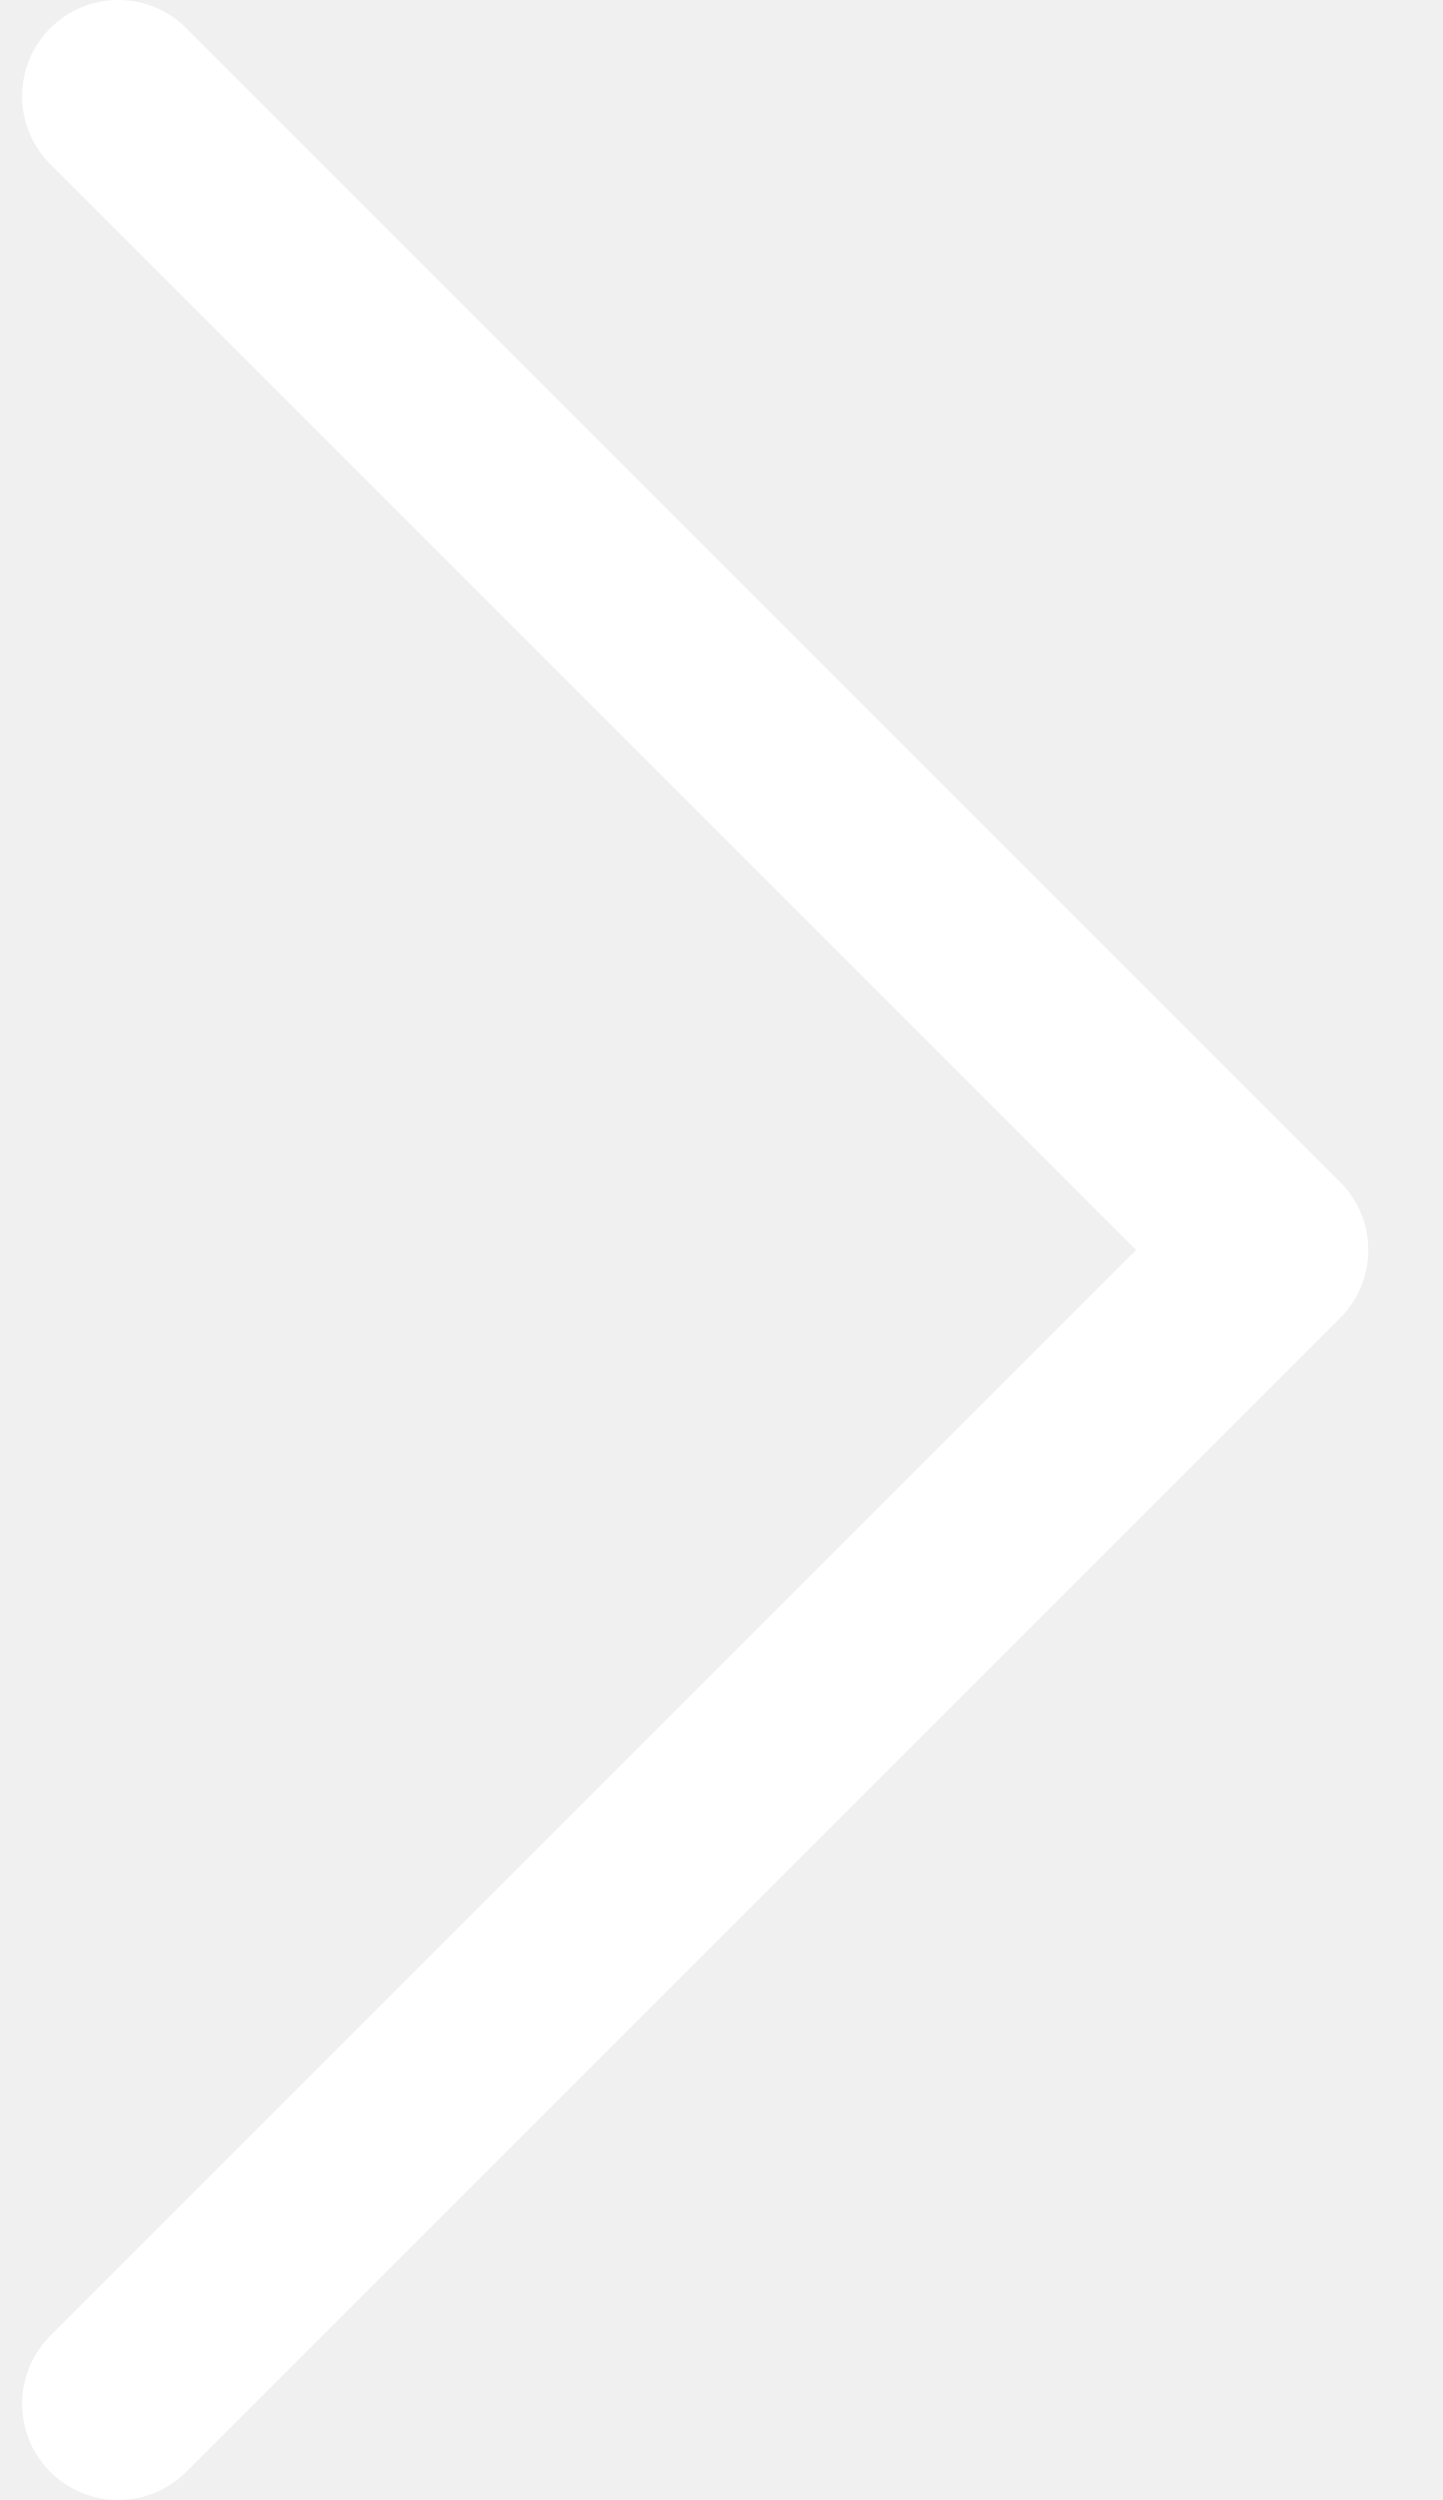
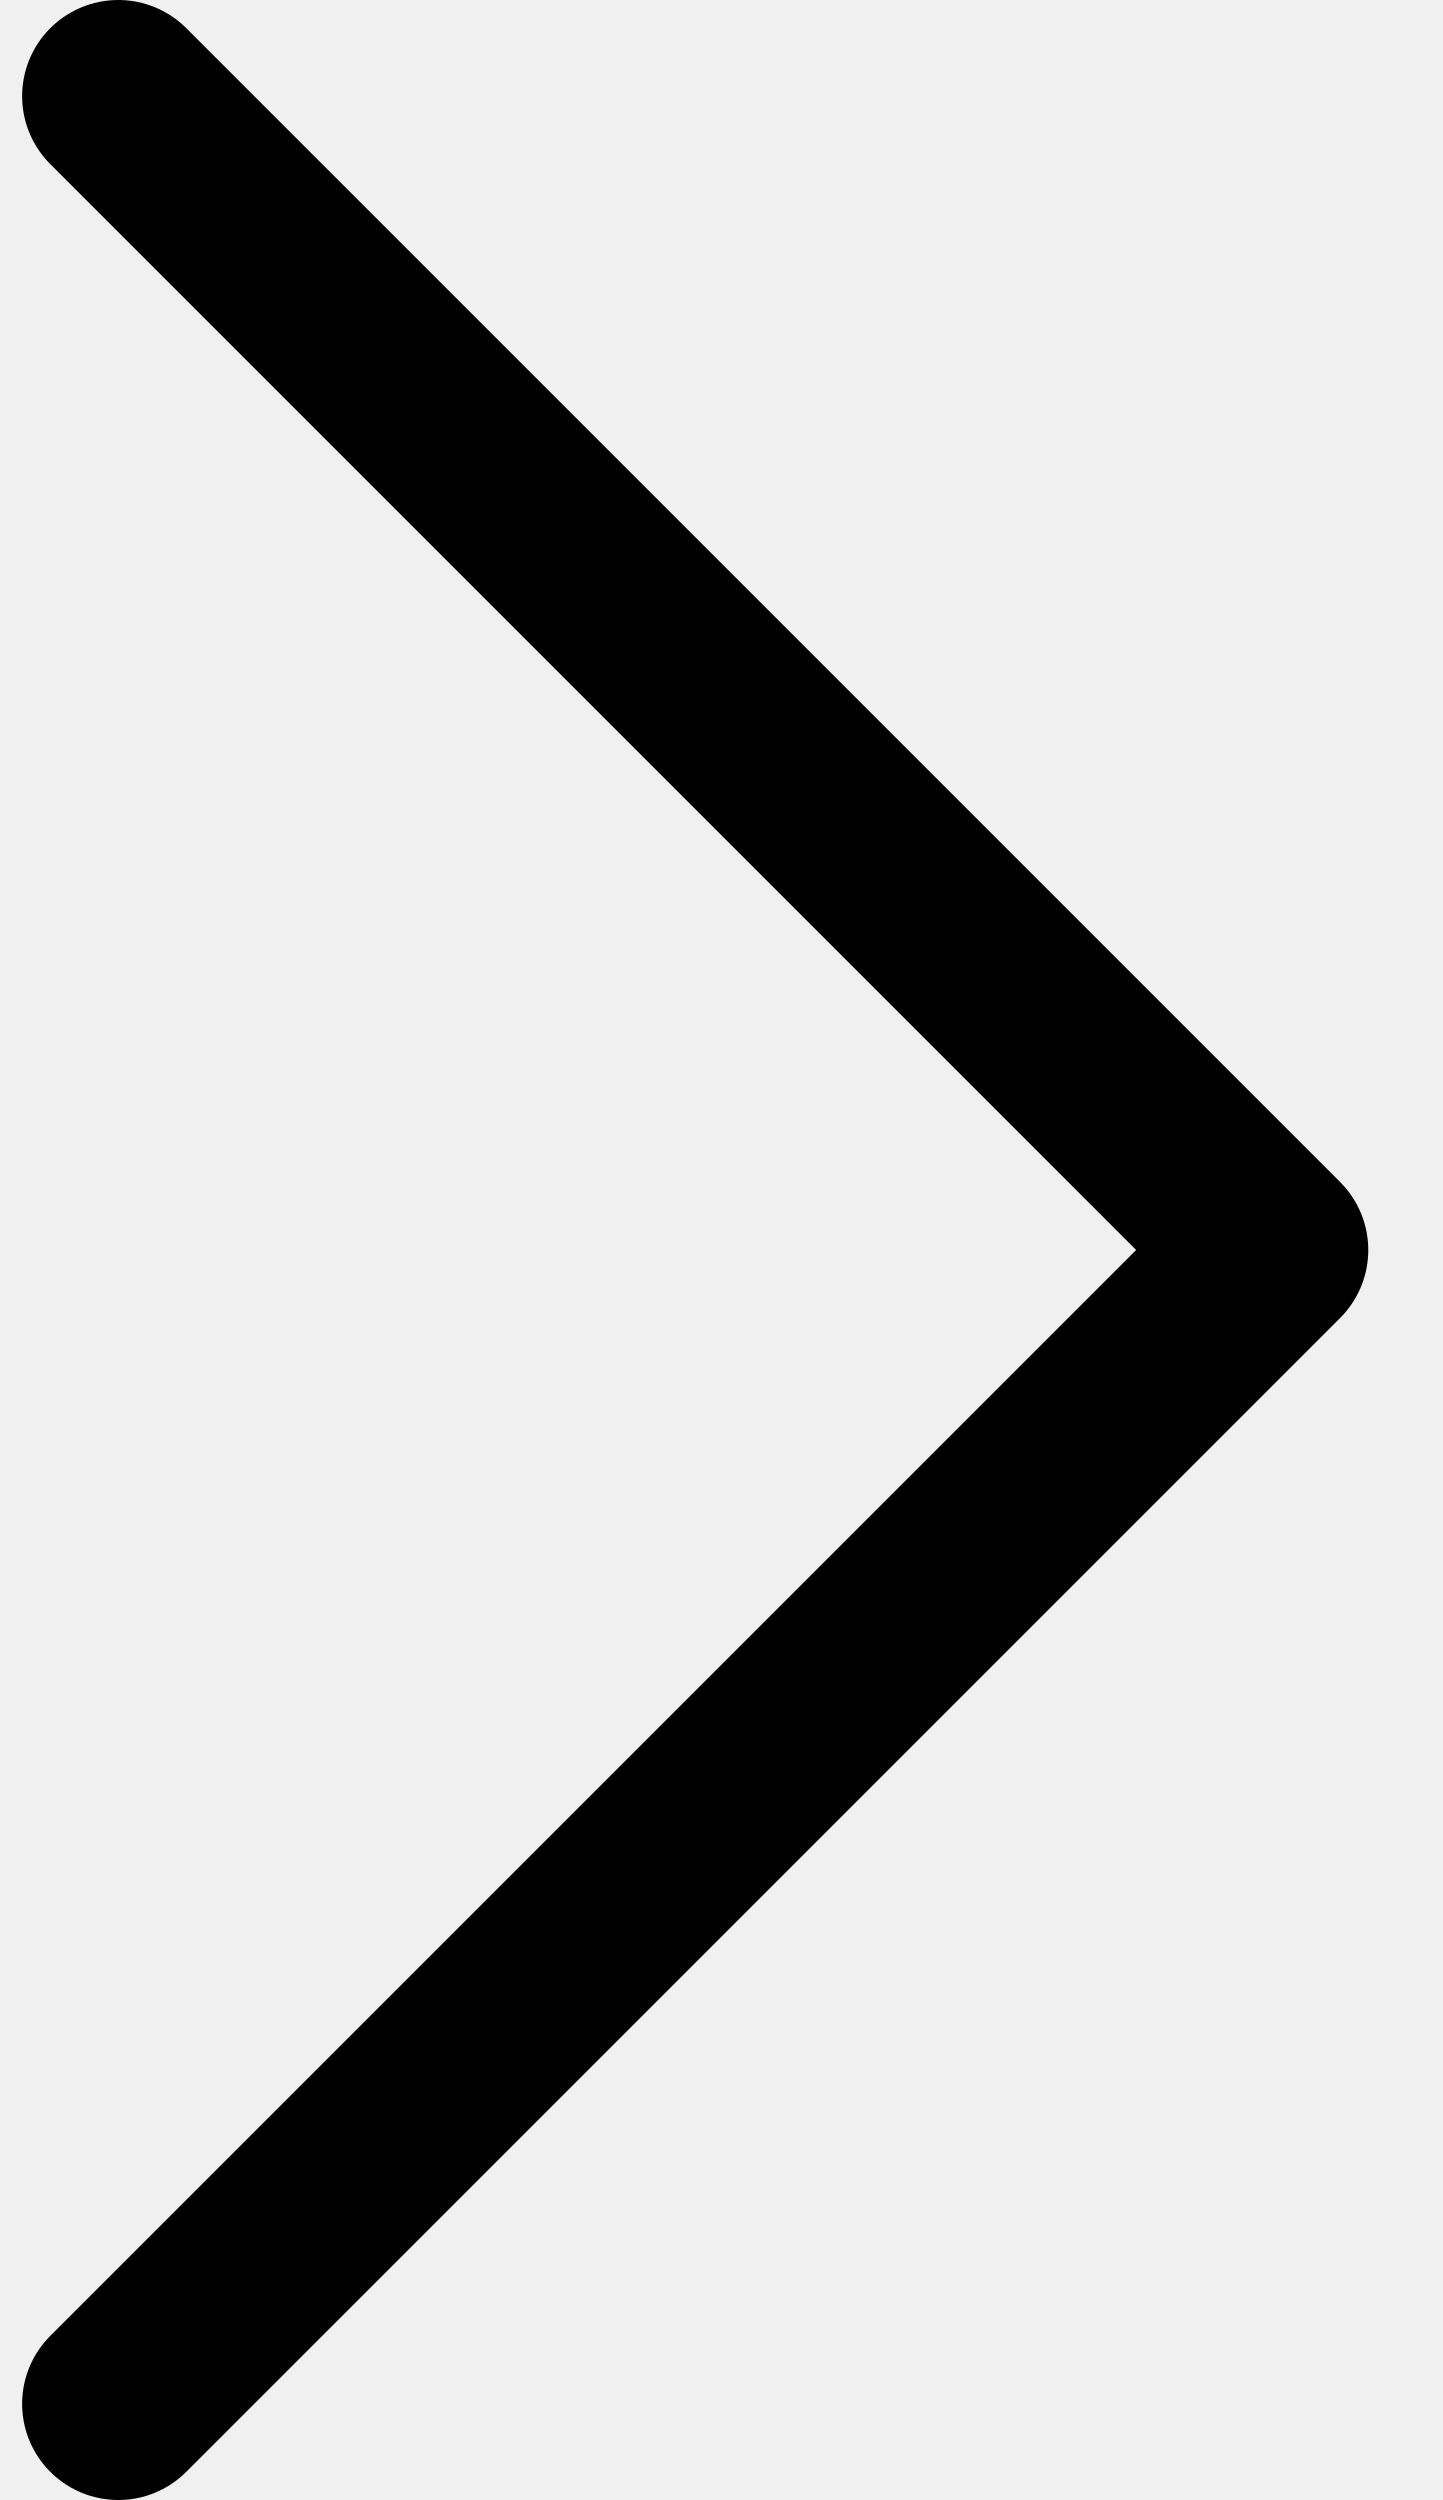
<svg xmlns="http://www.w3.org/2000/svg" width="15" height="26" viewBox="0 0 15 26" fill="none">
-   <path d="M1.23 1L13.23 13L1.23 25" stroke="white" stroke-width="2" stroke-linecap="round" stroke-linejoin="round" />
+   <path d="M1.23 1L13.23 13L1.23 25" stroke="black" stroke-width="2" stroke-linecap="round" stroke-linejoin="round" />
</svg>
